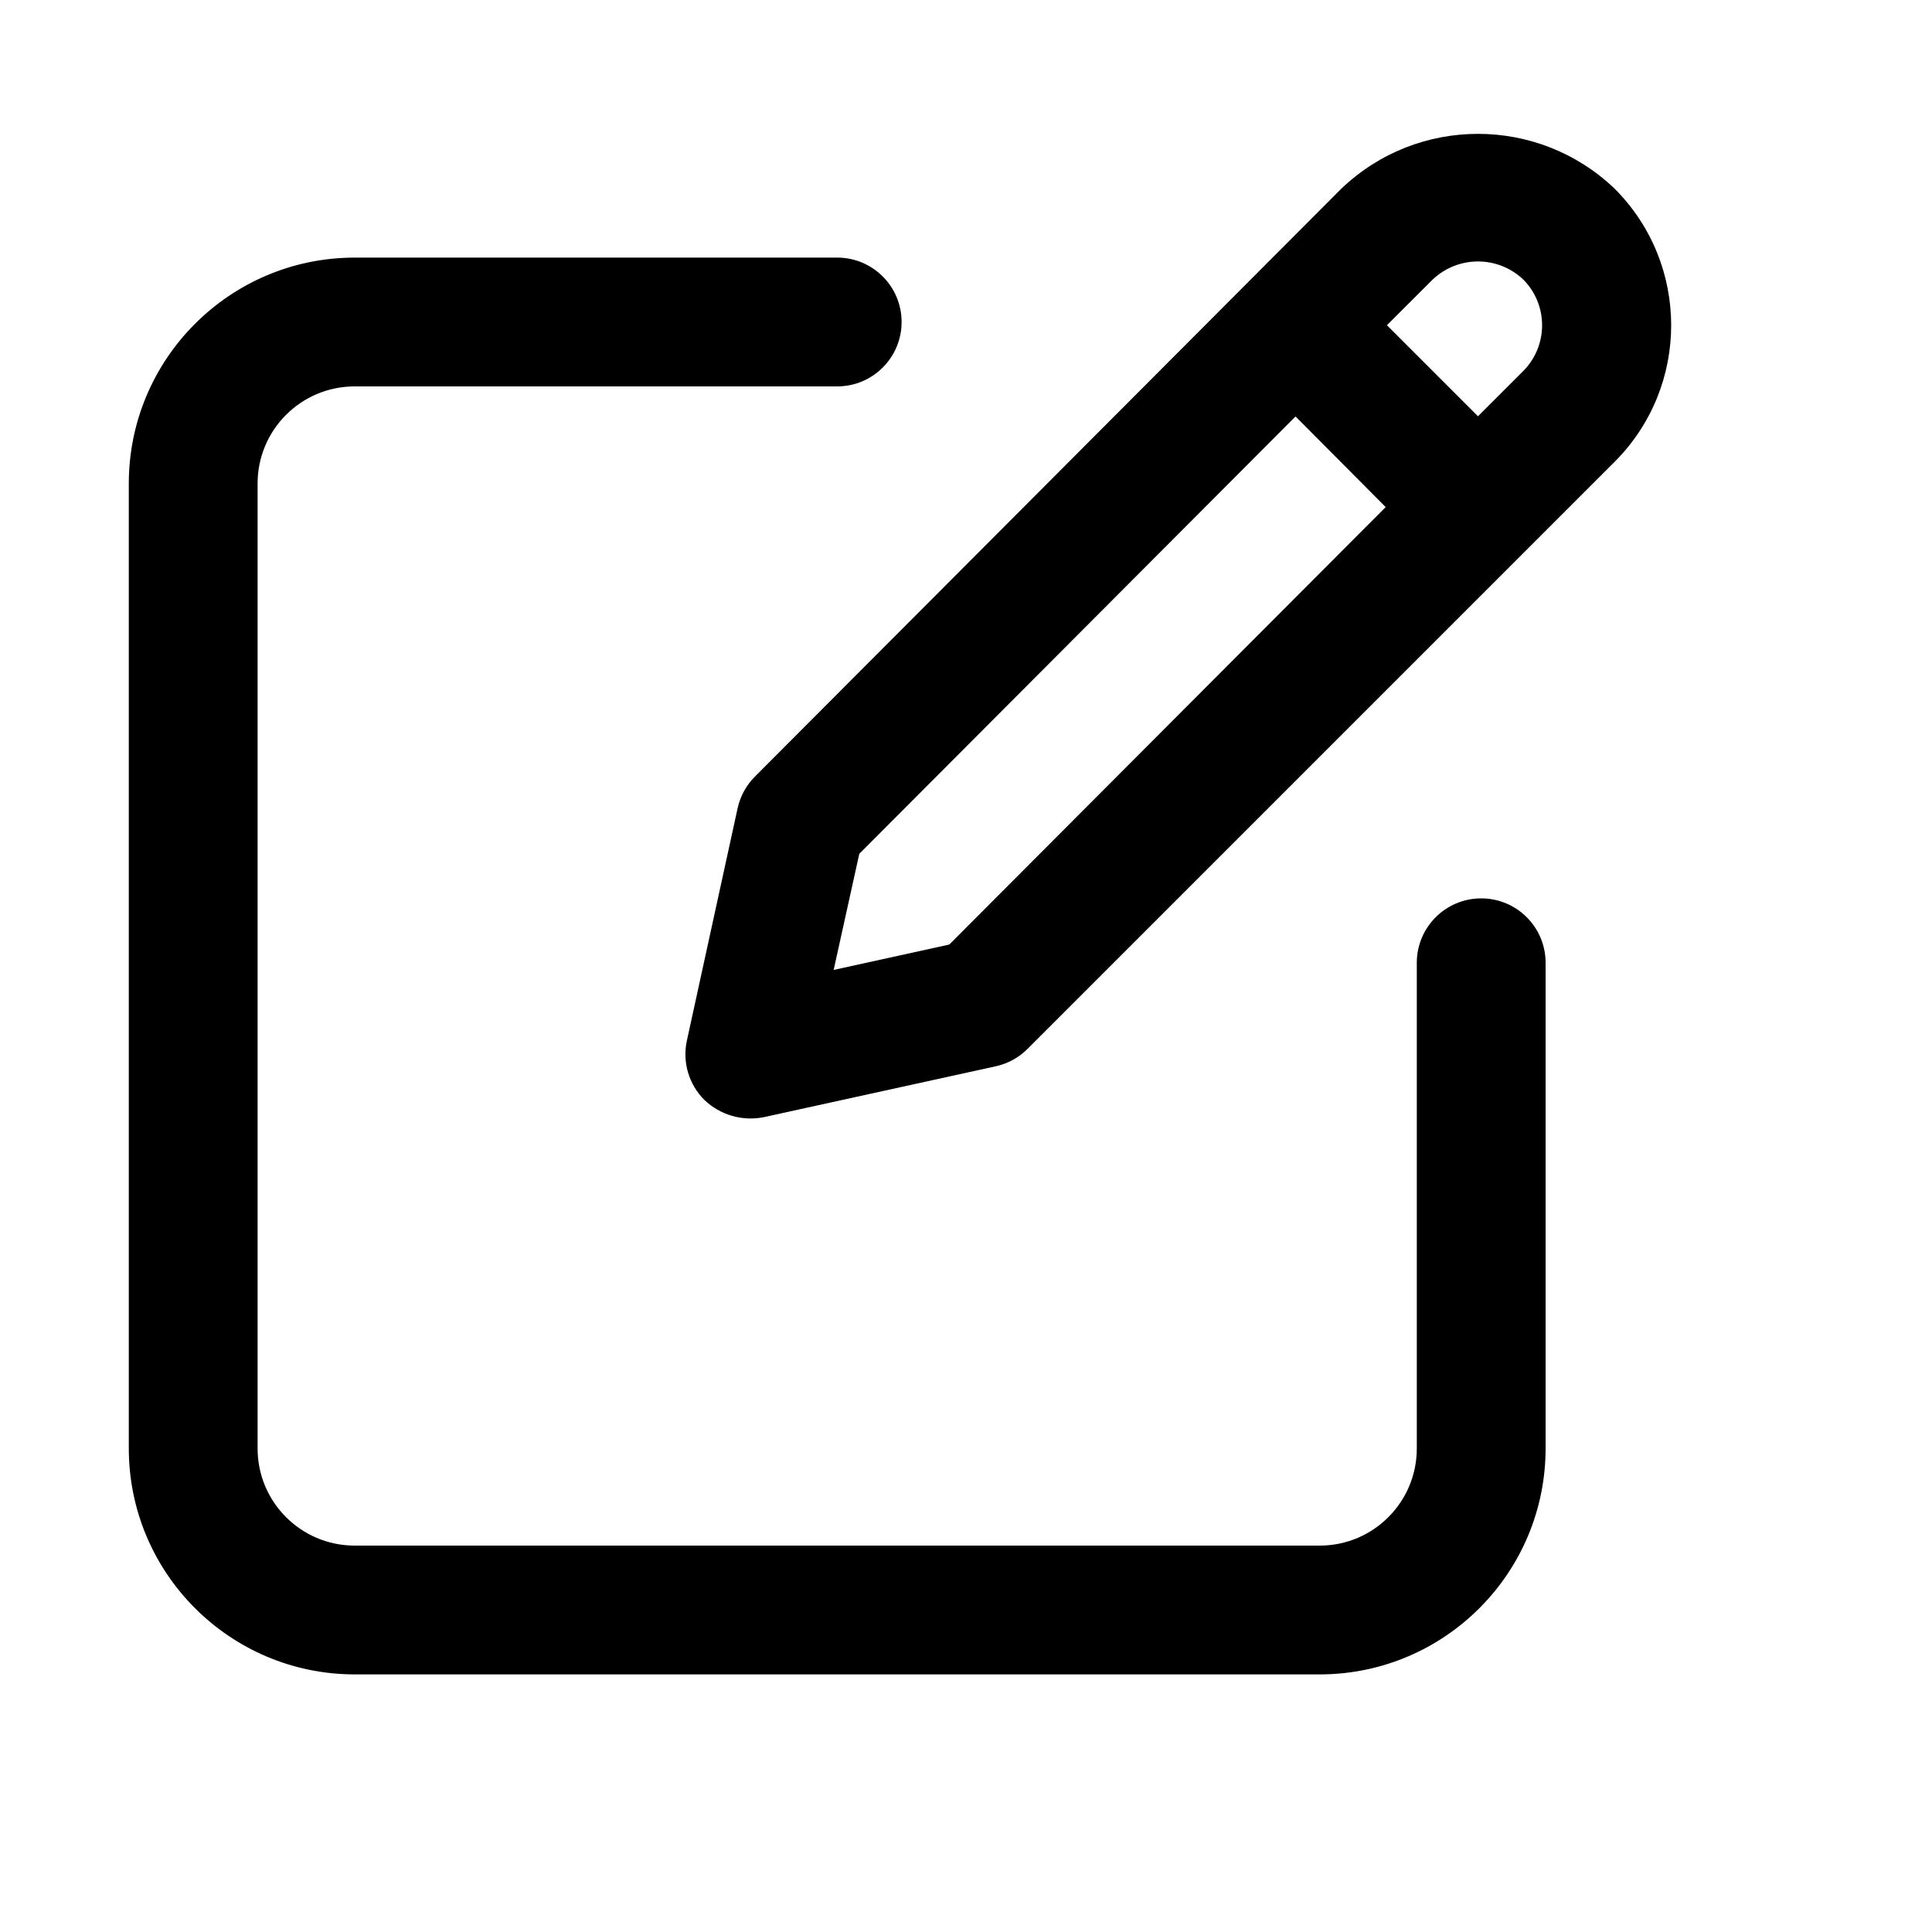
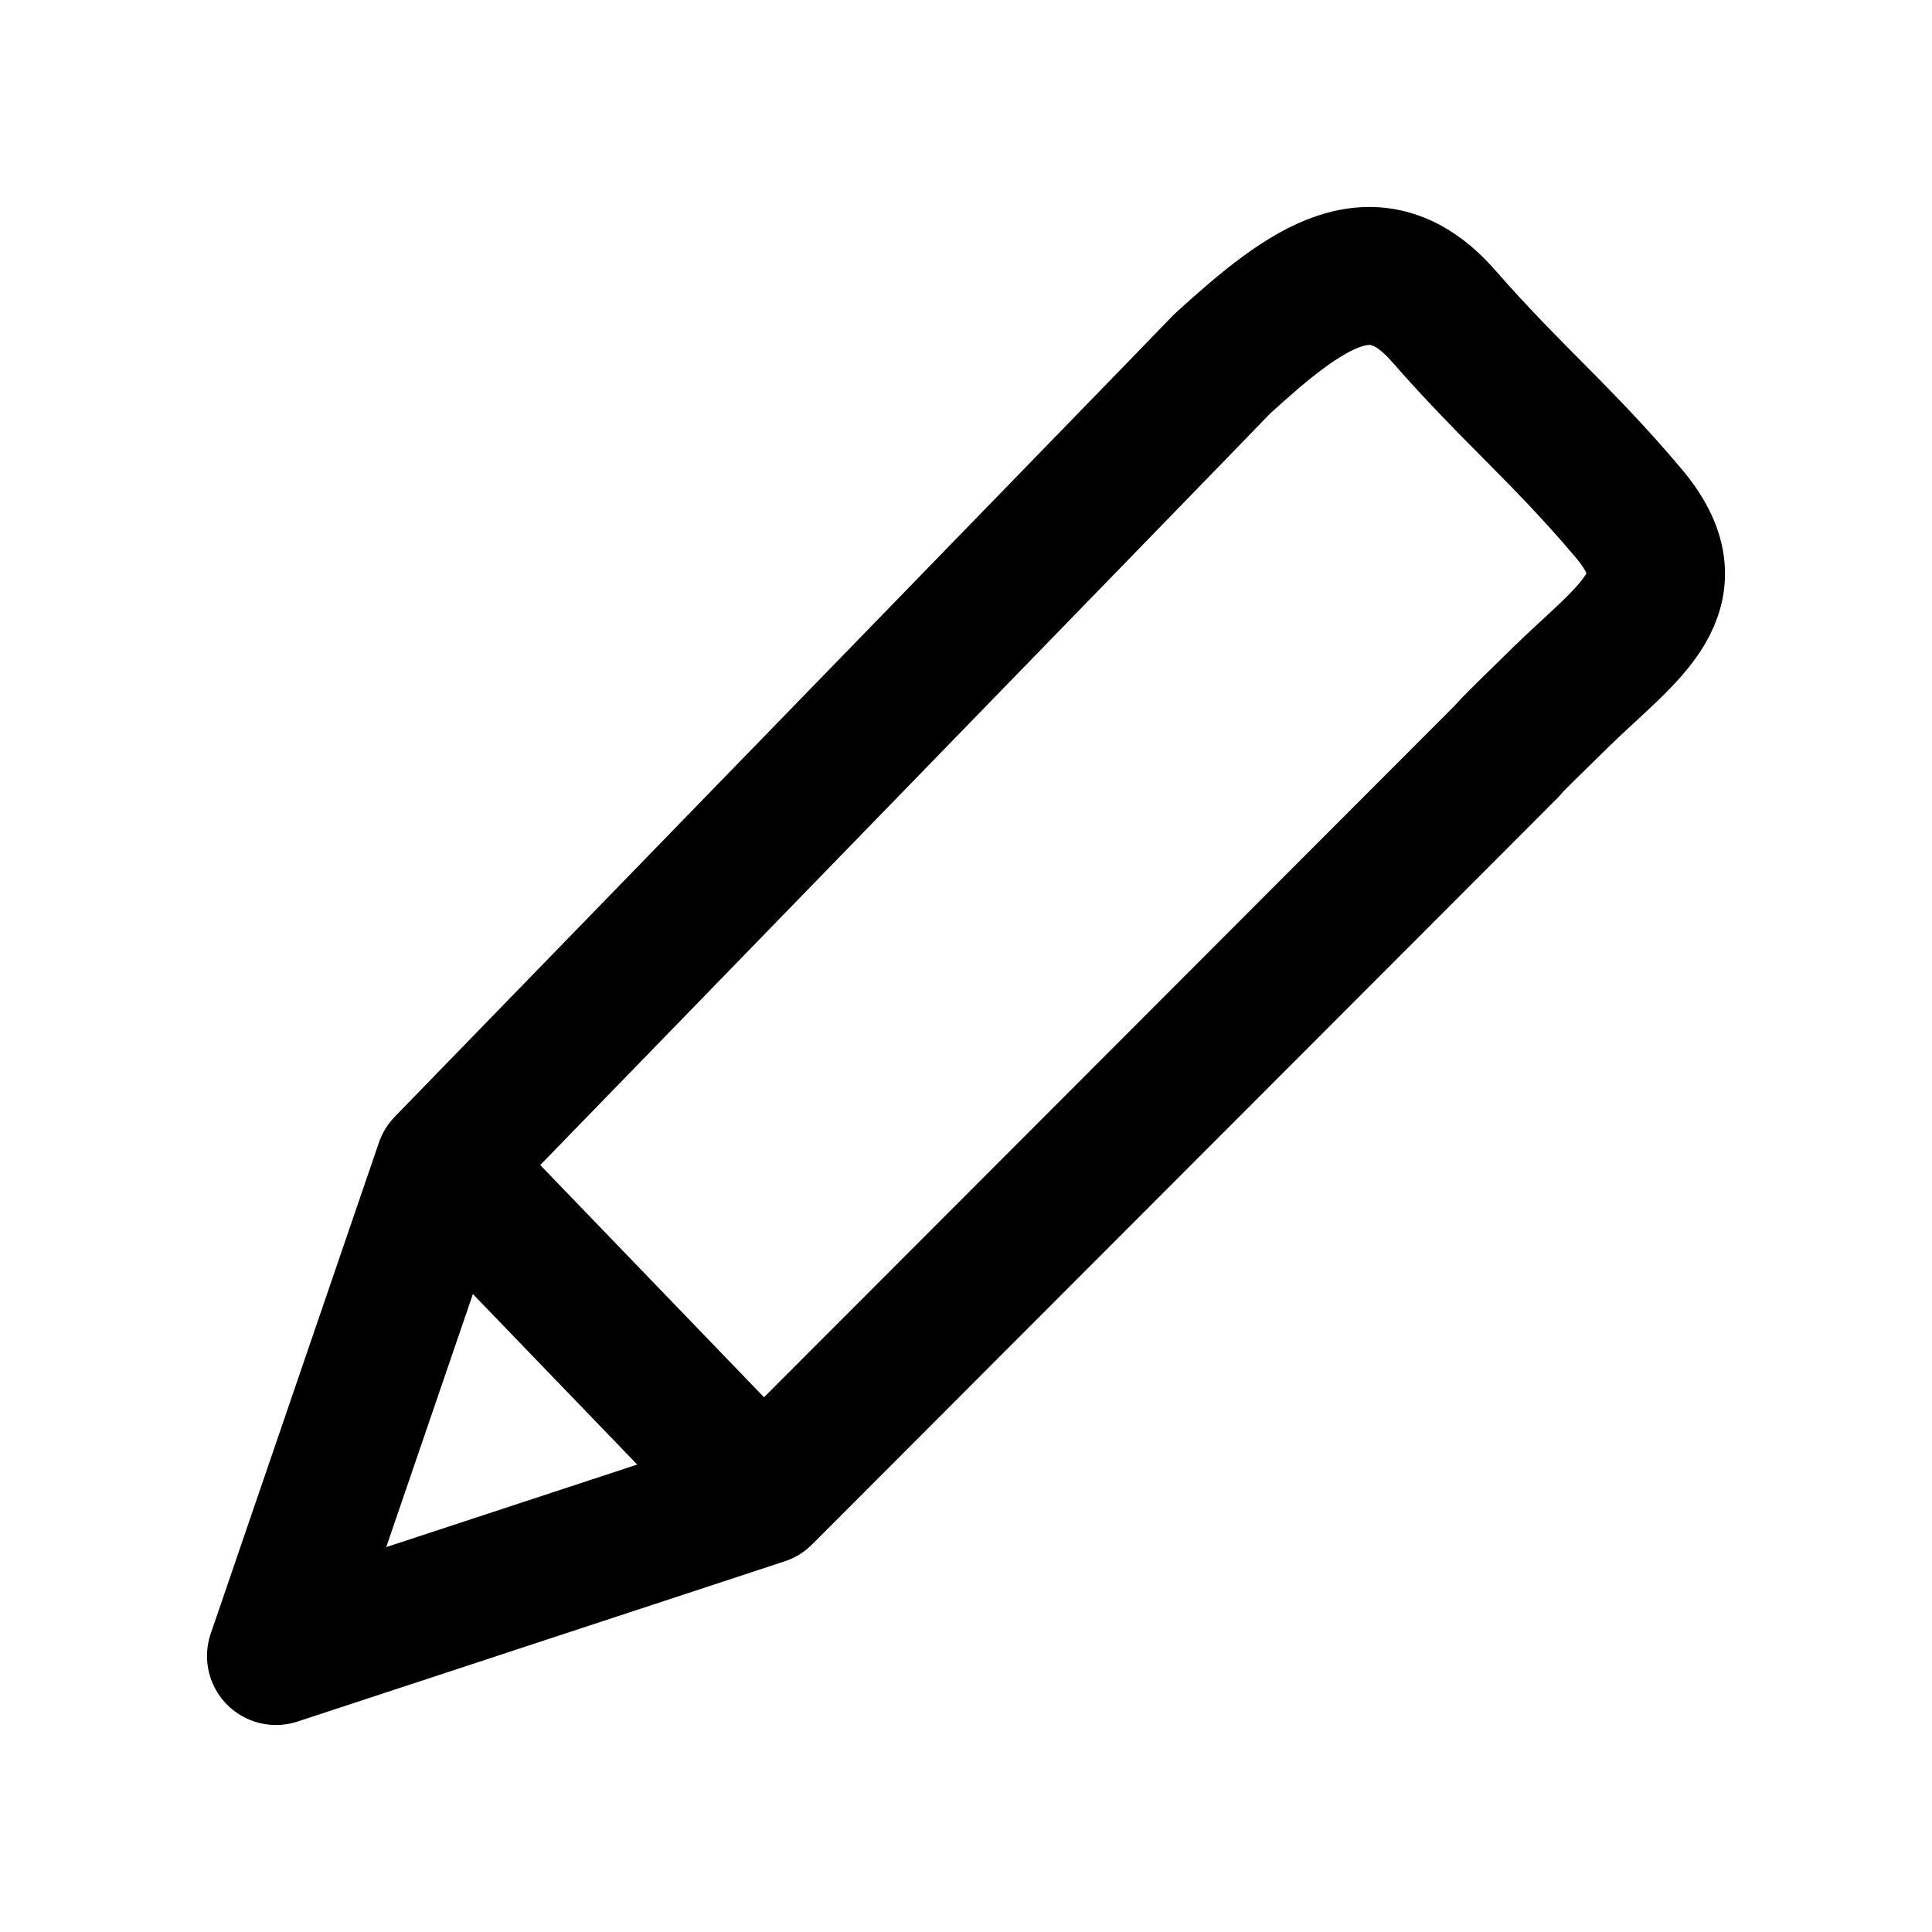
- <svg xmlns="http://www.w3.org/2000/svg" id="Layer_1" viewBox="-2 -2 30 30" data-name="Layer 1">
-   <g fill="currentColor">
-     <path d="m3.5 24h15a3.51 3.51 0 0 0 3.5-3.513v-7.537a1 1 0 0 0 -2 0v7.537a1.508 1.508 0 0 1 -1.5 1.513h-15a1.508 1.508 0 0 1 -1.5-1.513v-14.974a1.508 1.508 0 0 1 1.5-1.513h7.5a1 1 0 0 0 0-2h-7.5a3.51 3.51 0 0 0 -3.5 3.513v14.974a3.51 3.51 0 0 0 3.5 3.513z" />
-     <path d="m9.455 10.544-.789 3.614a1 1 0 0 0 .271.921 1.038 1.038 0 0 0 .92.269l3.606-.791a1 1 0 0 0 .494-.271l9.114-9.114a3 3 0 0 0 0-4.243 3.07 3.07 0 0 0 -4.242 0l-9.1 9.123a1 1 0 0 0 -.274.492zm10.788-8.2a1.022 1.022 0 0 1 1.414 0 1.009 1.009 0 0 1 0 1.413l-.707.707-1.414-1.414zm-8.9 8.914 6.774-6.791 1.4 1.407-6.777 6.793-1.795.394z" />
-   </g>
+ <svg xmlns="http://www.w3.org/2000/svg" width="14" height="14" viewBox="0 0 14 14" fill="none">
+   <path d="M5.53 10.839L10.931 5.431C10.931 5.431 10.833 5.517 11.317 5.045C11.8 4.574 12.283 4.288 11.8 3.717C11.317 3.145 10.96 2.86 10.461 2.29C9.962 1.719 9.473 2.074 8.856 2.637L8.488 3.017L3.219 8.441L2 12L5.53 10.839ZM3.219 8.441L5.53 10.839" stroke="black" stroke-linecap="round" stroke-linejoin="round" />
</svg>
